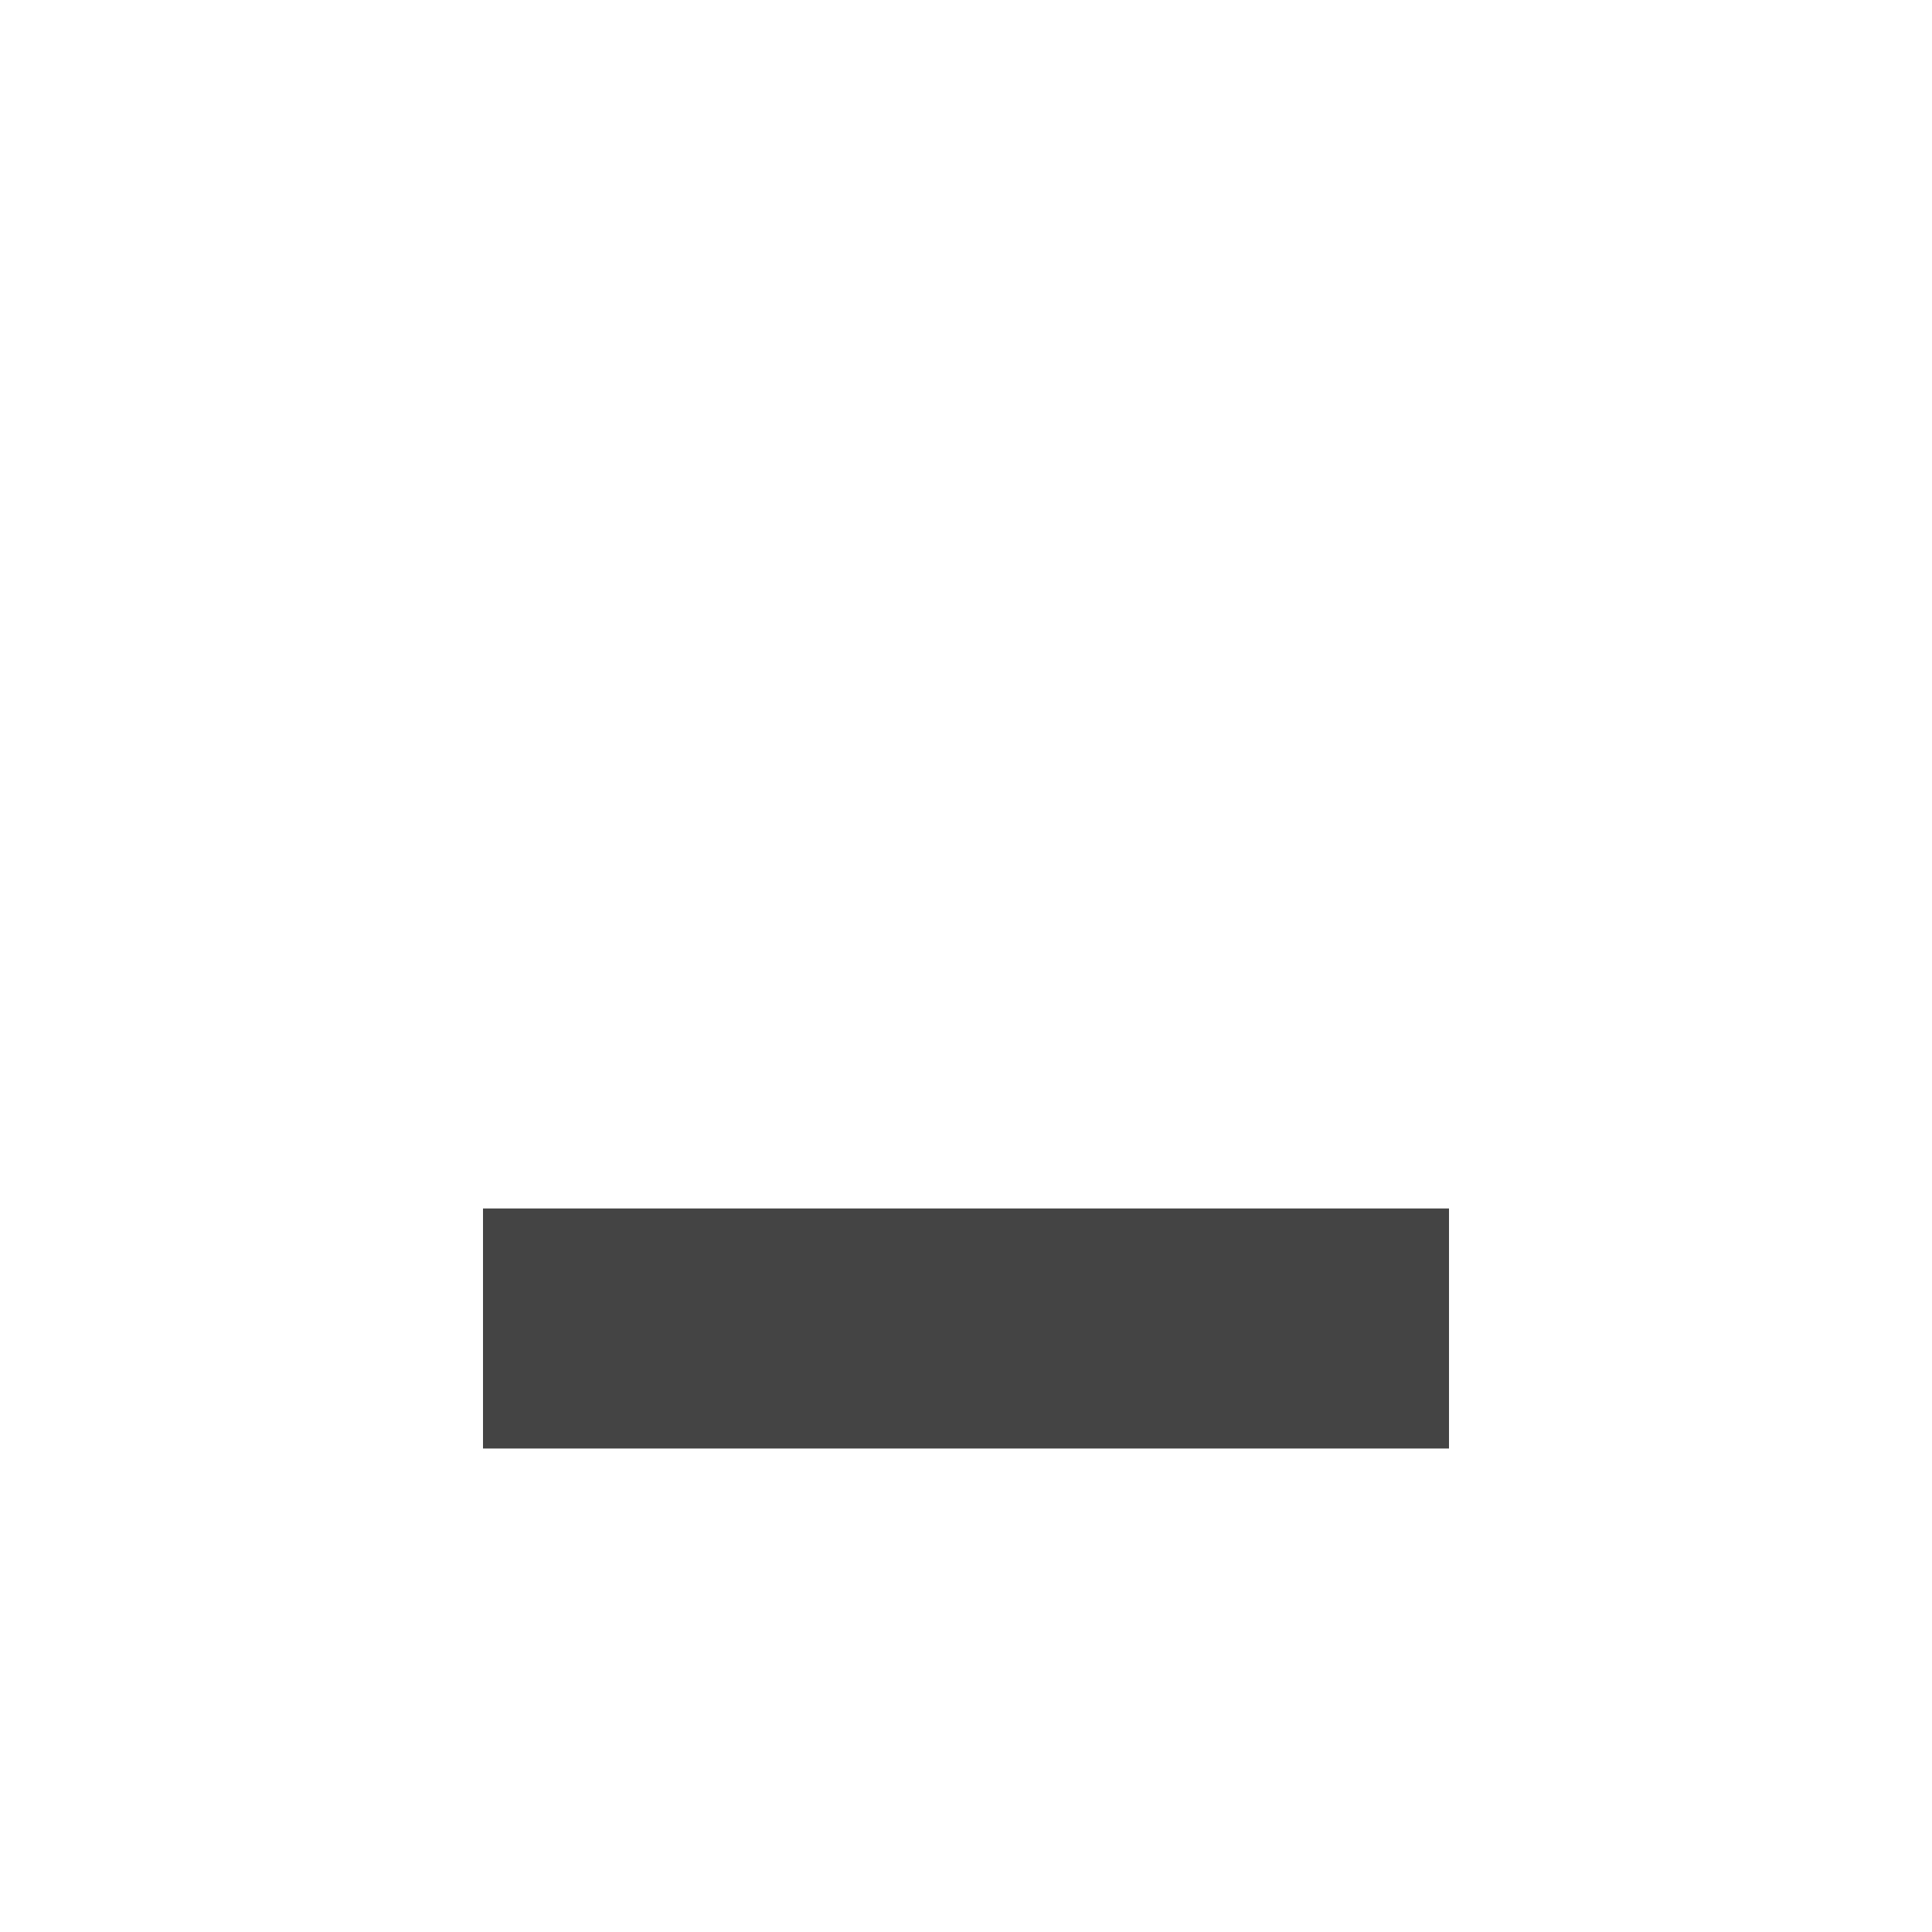
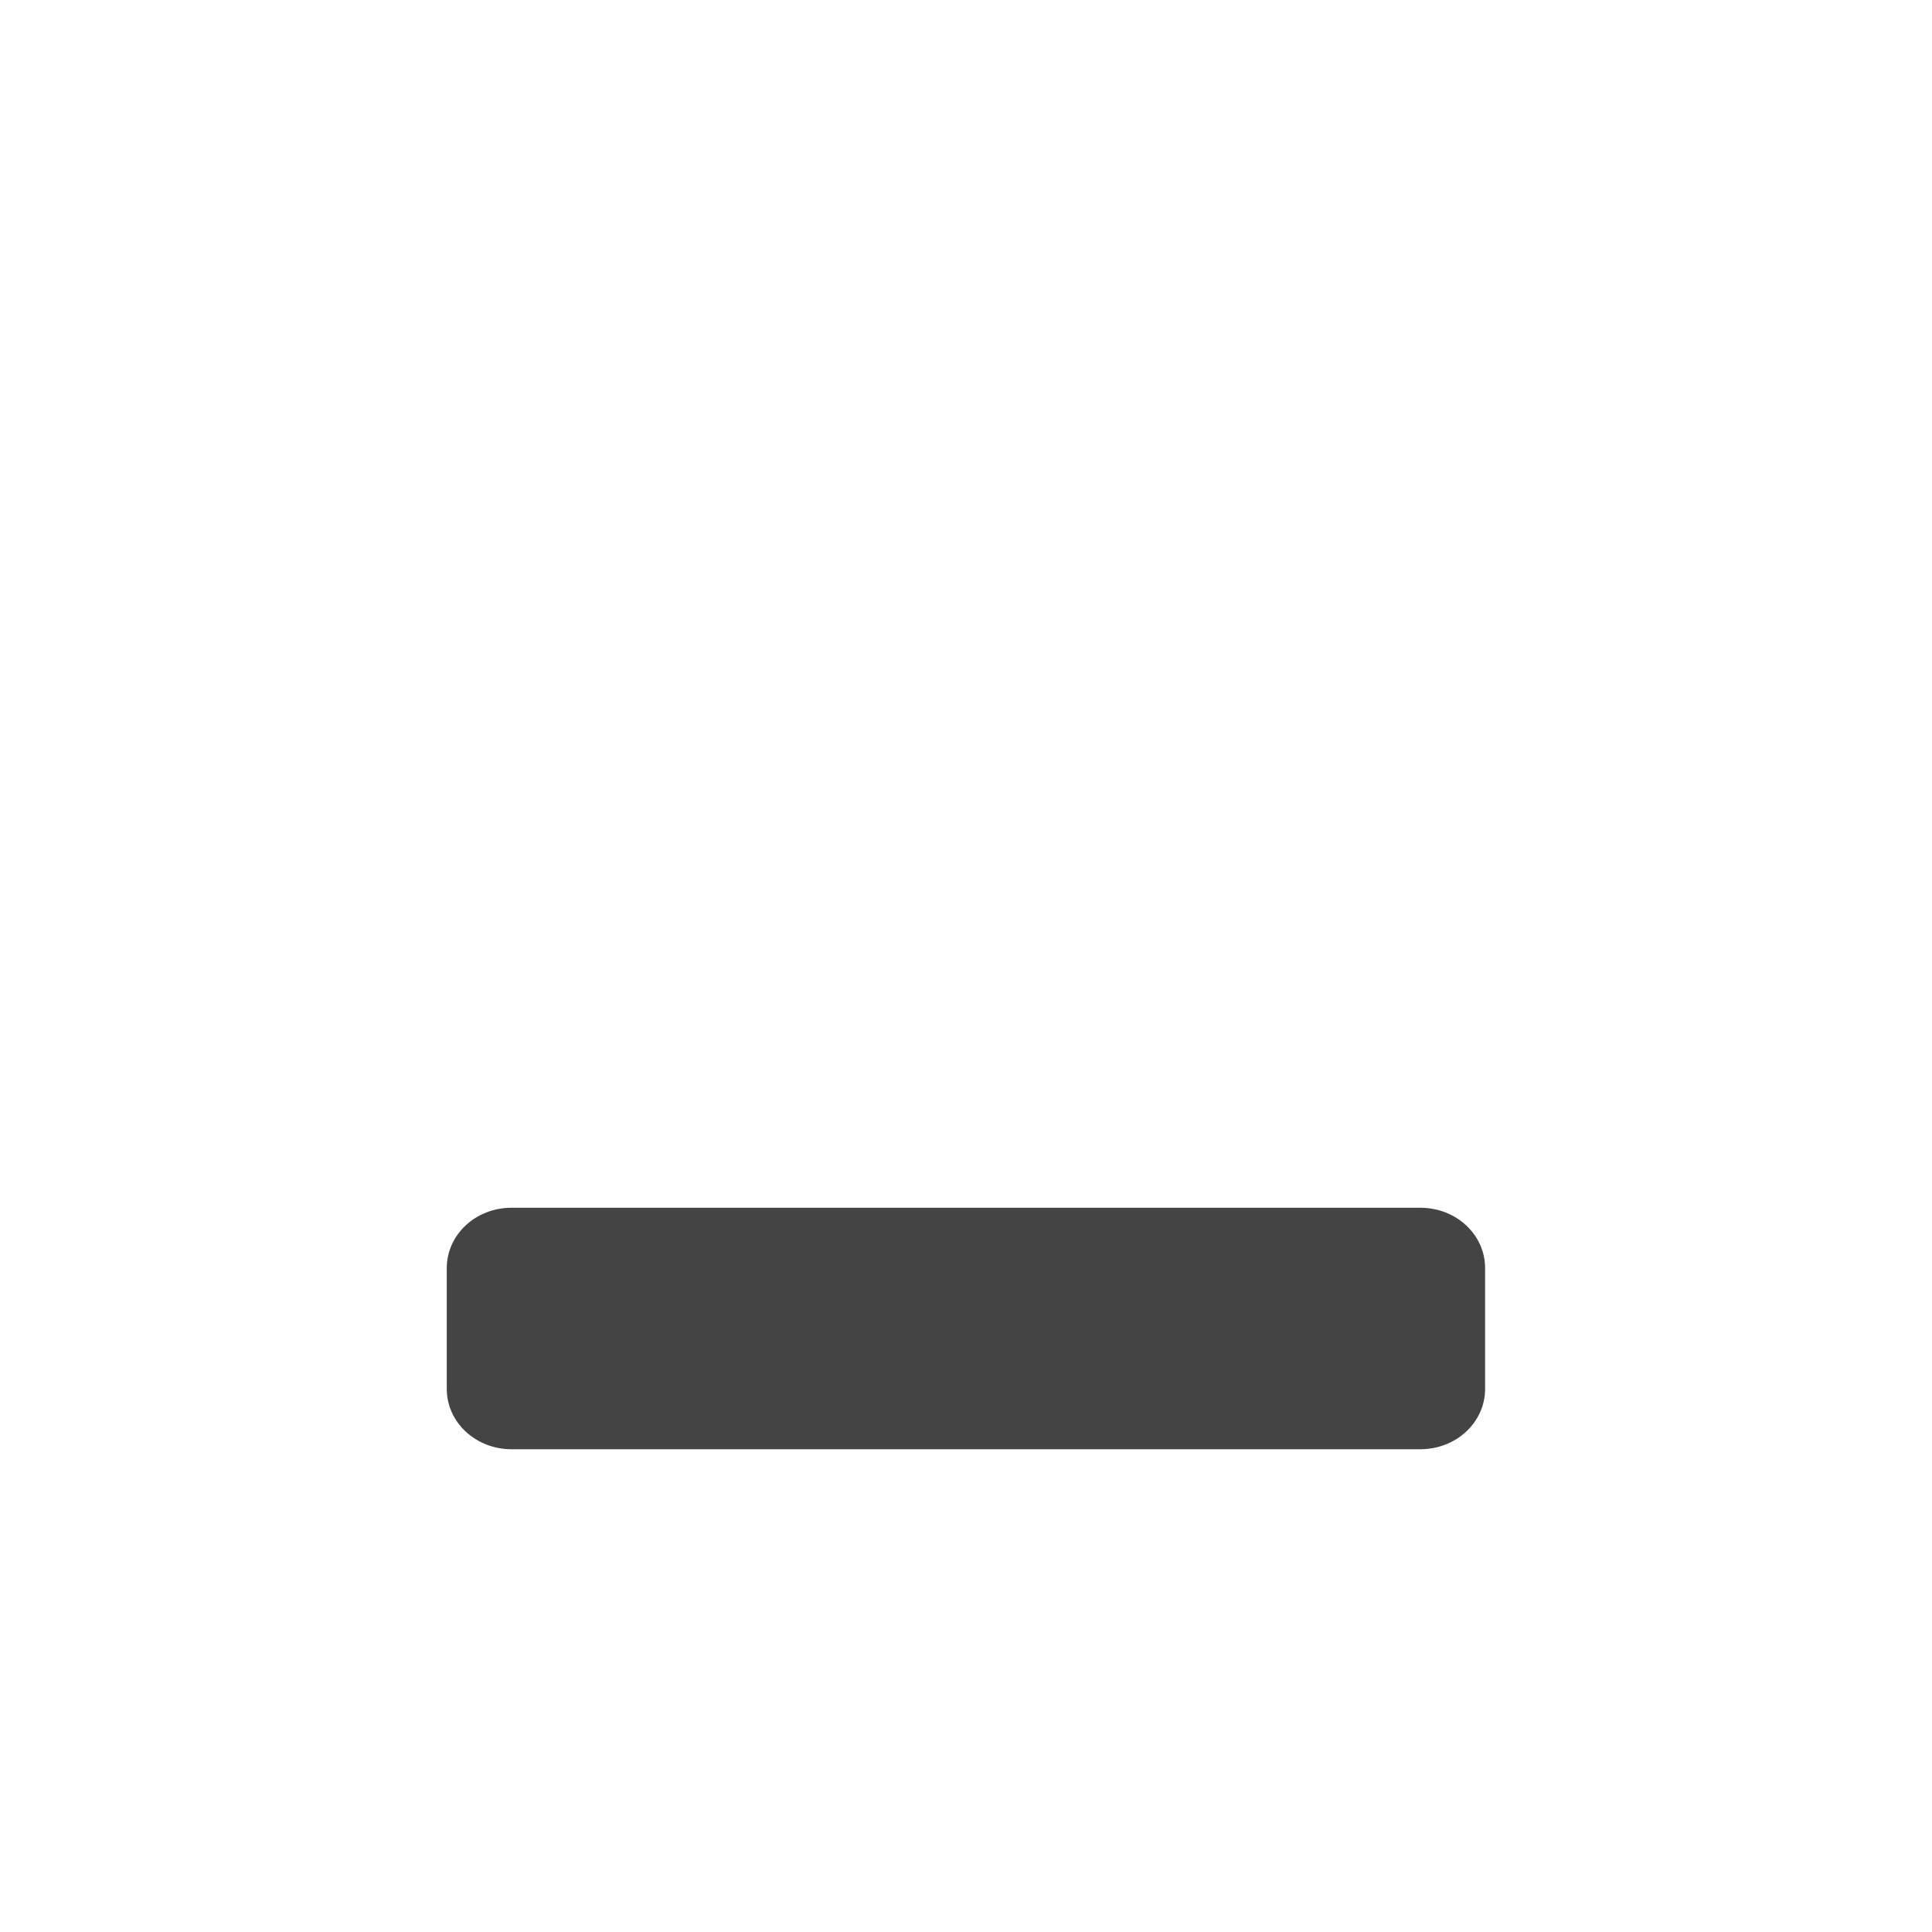
- <svg xmlns="http://www.w3.org/2000/svg" height="16px" viewBox="0 0 16 16" width="16px" version="1.1" id="svg4">
+ <svg xmlns="http://www.w3.org/2000/svg" height="16px" viewBox="0 0 16 16" width="16px" version="1.1" id="svg4" xml:space="preserve">
  <defs id="defs8" />
-   <path d="m 4 10.008 h 8 v 1.988 h -8 z m 0 0" fill="#2e3436" id="path2" style="fill:#444444;fill-opacity:1" />
+   <path style="fill:#444444;fill-opacity:1;stroke-width:1.037" d="m 4.237,12.002 c -0.298,0 -0.537,-0.223 -0.537,-0.5 v -1 c 0,-0.277 0.239,-0.5 0.537,-0.5 H 11.762 c 0.298,0 0.537,0.223 0.537,0.5 v 1 c 0,0.277 -0.239,0.5 -0.537,0.5 z" id="path300" />
</svg>
